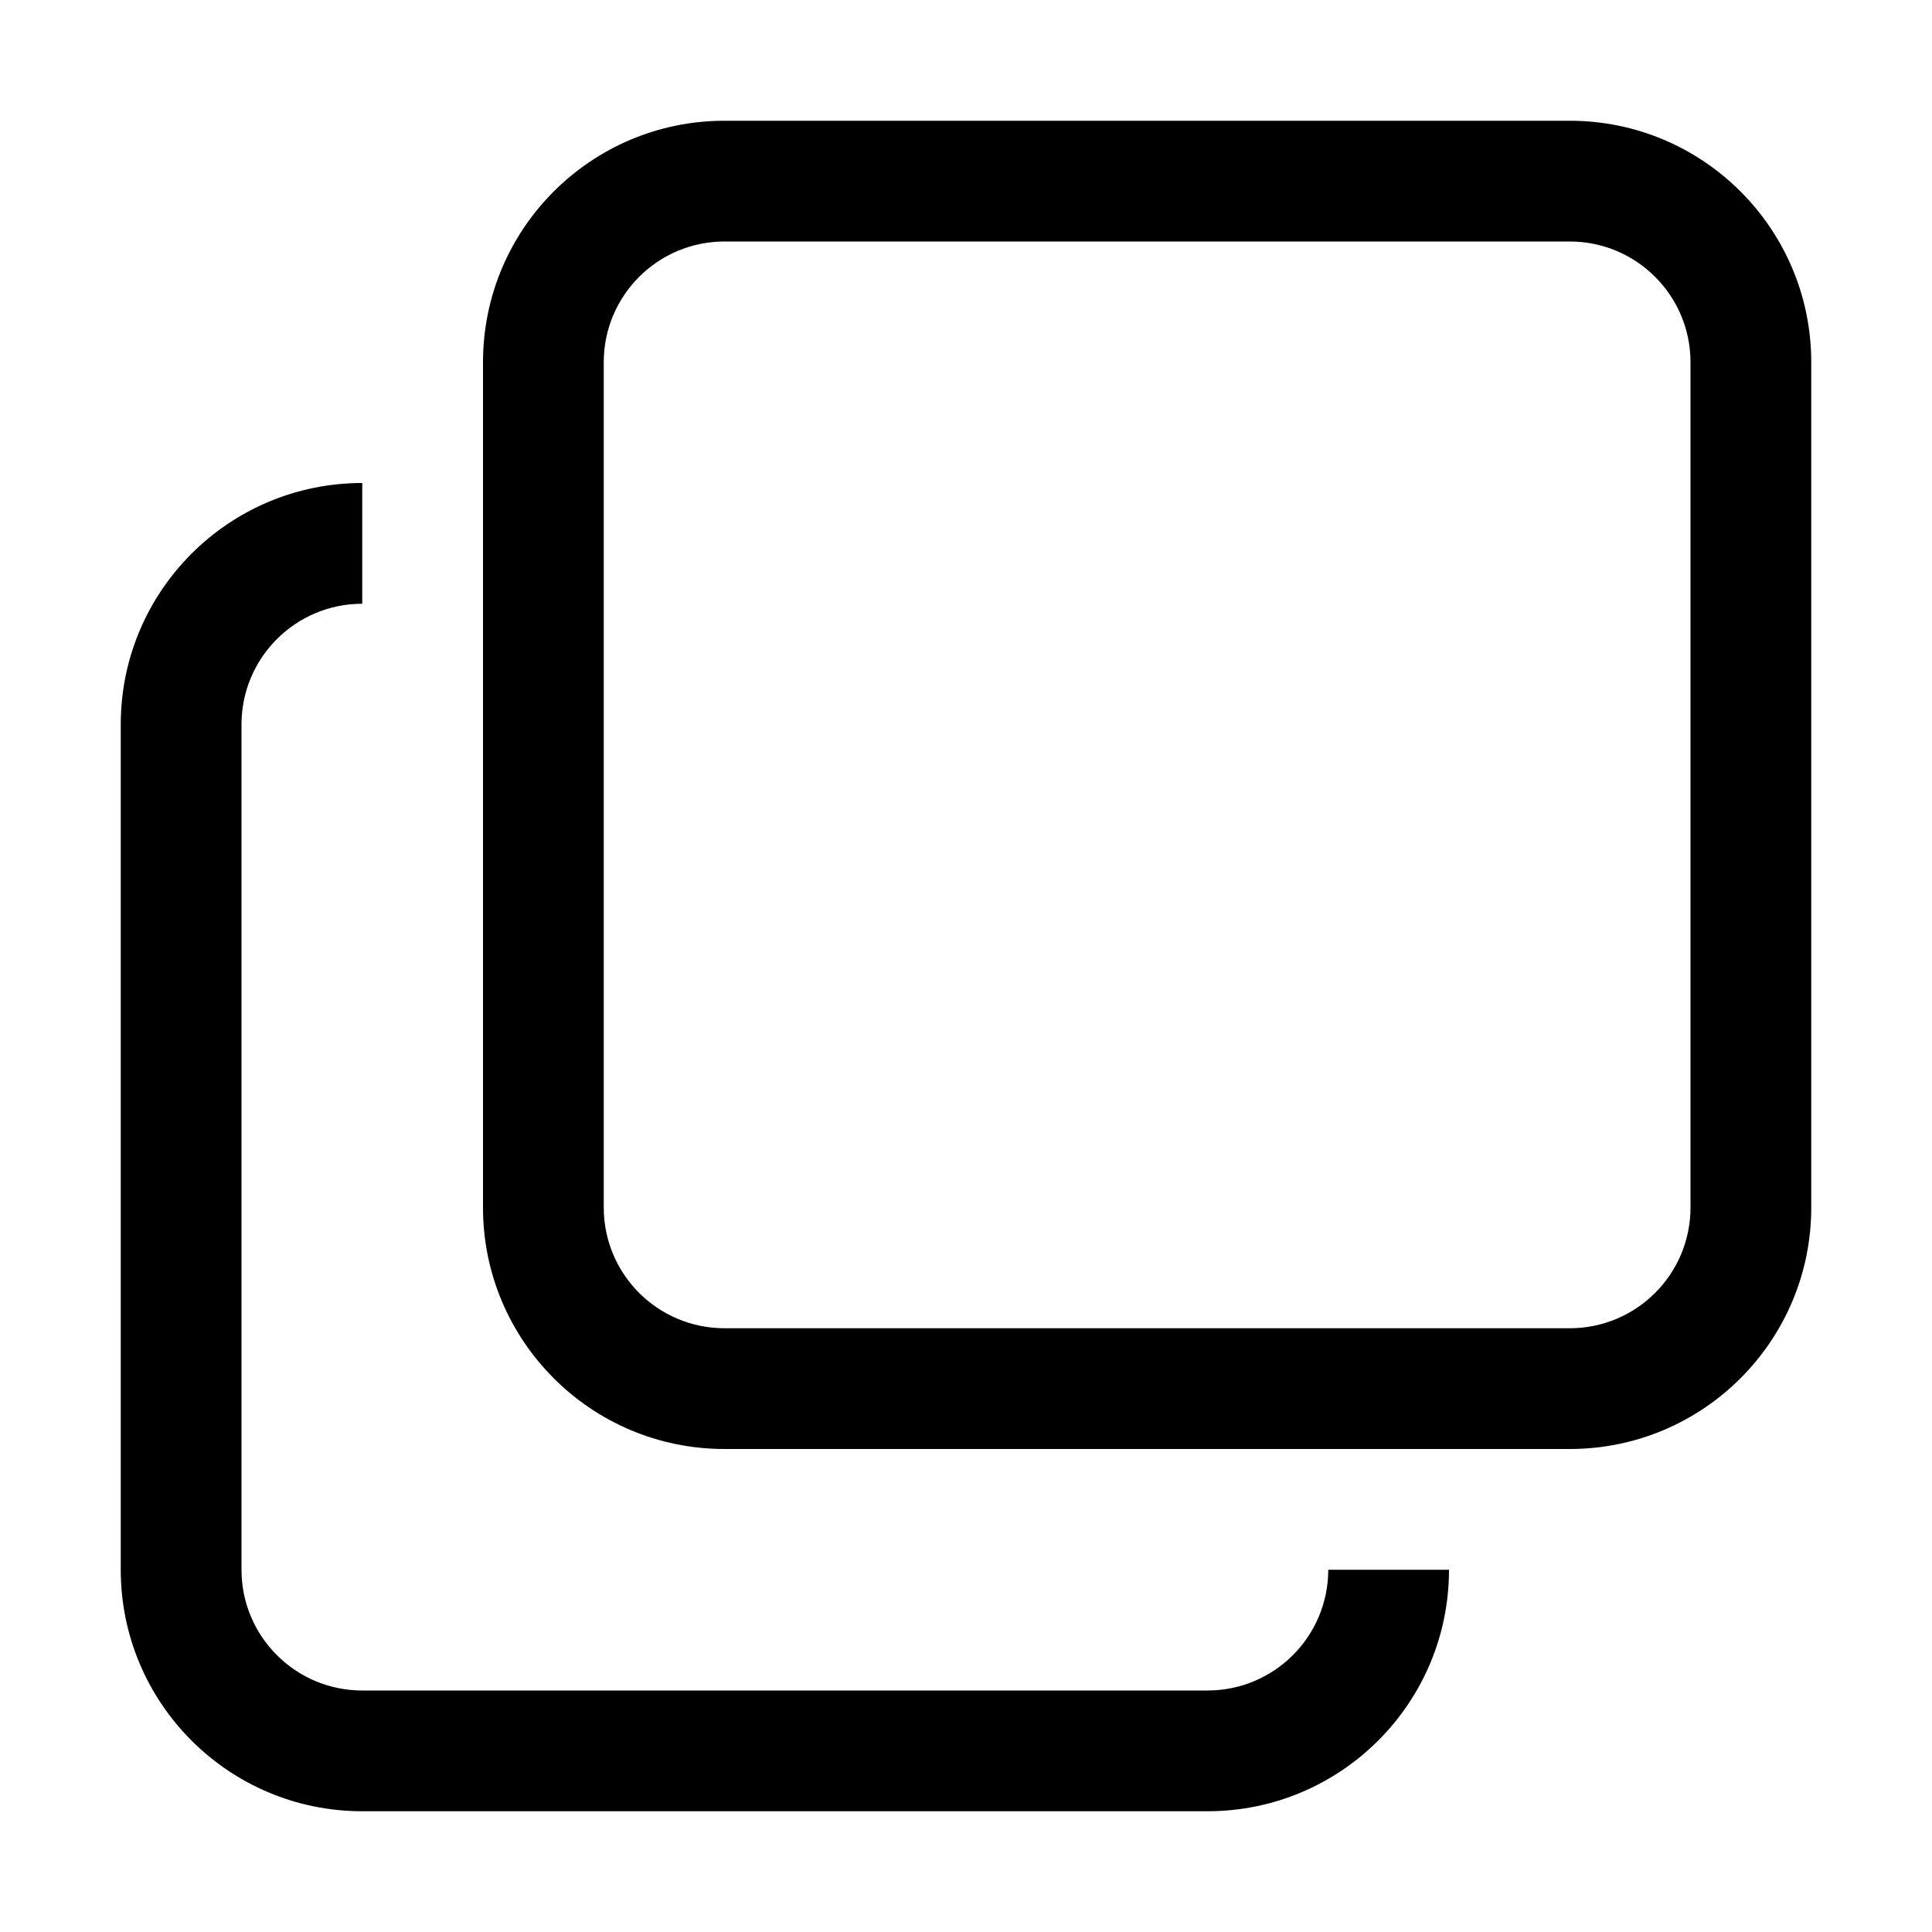
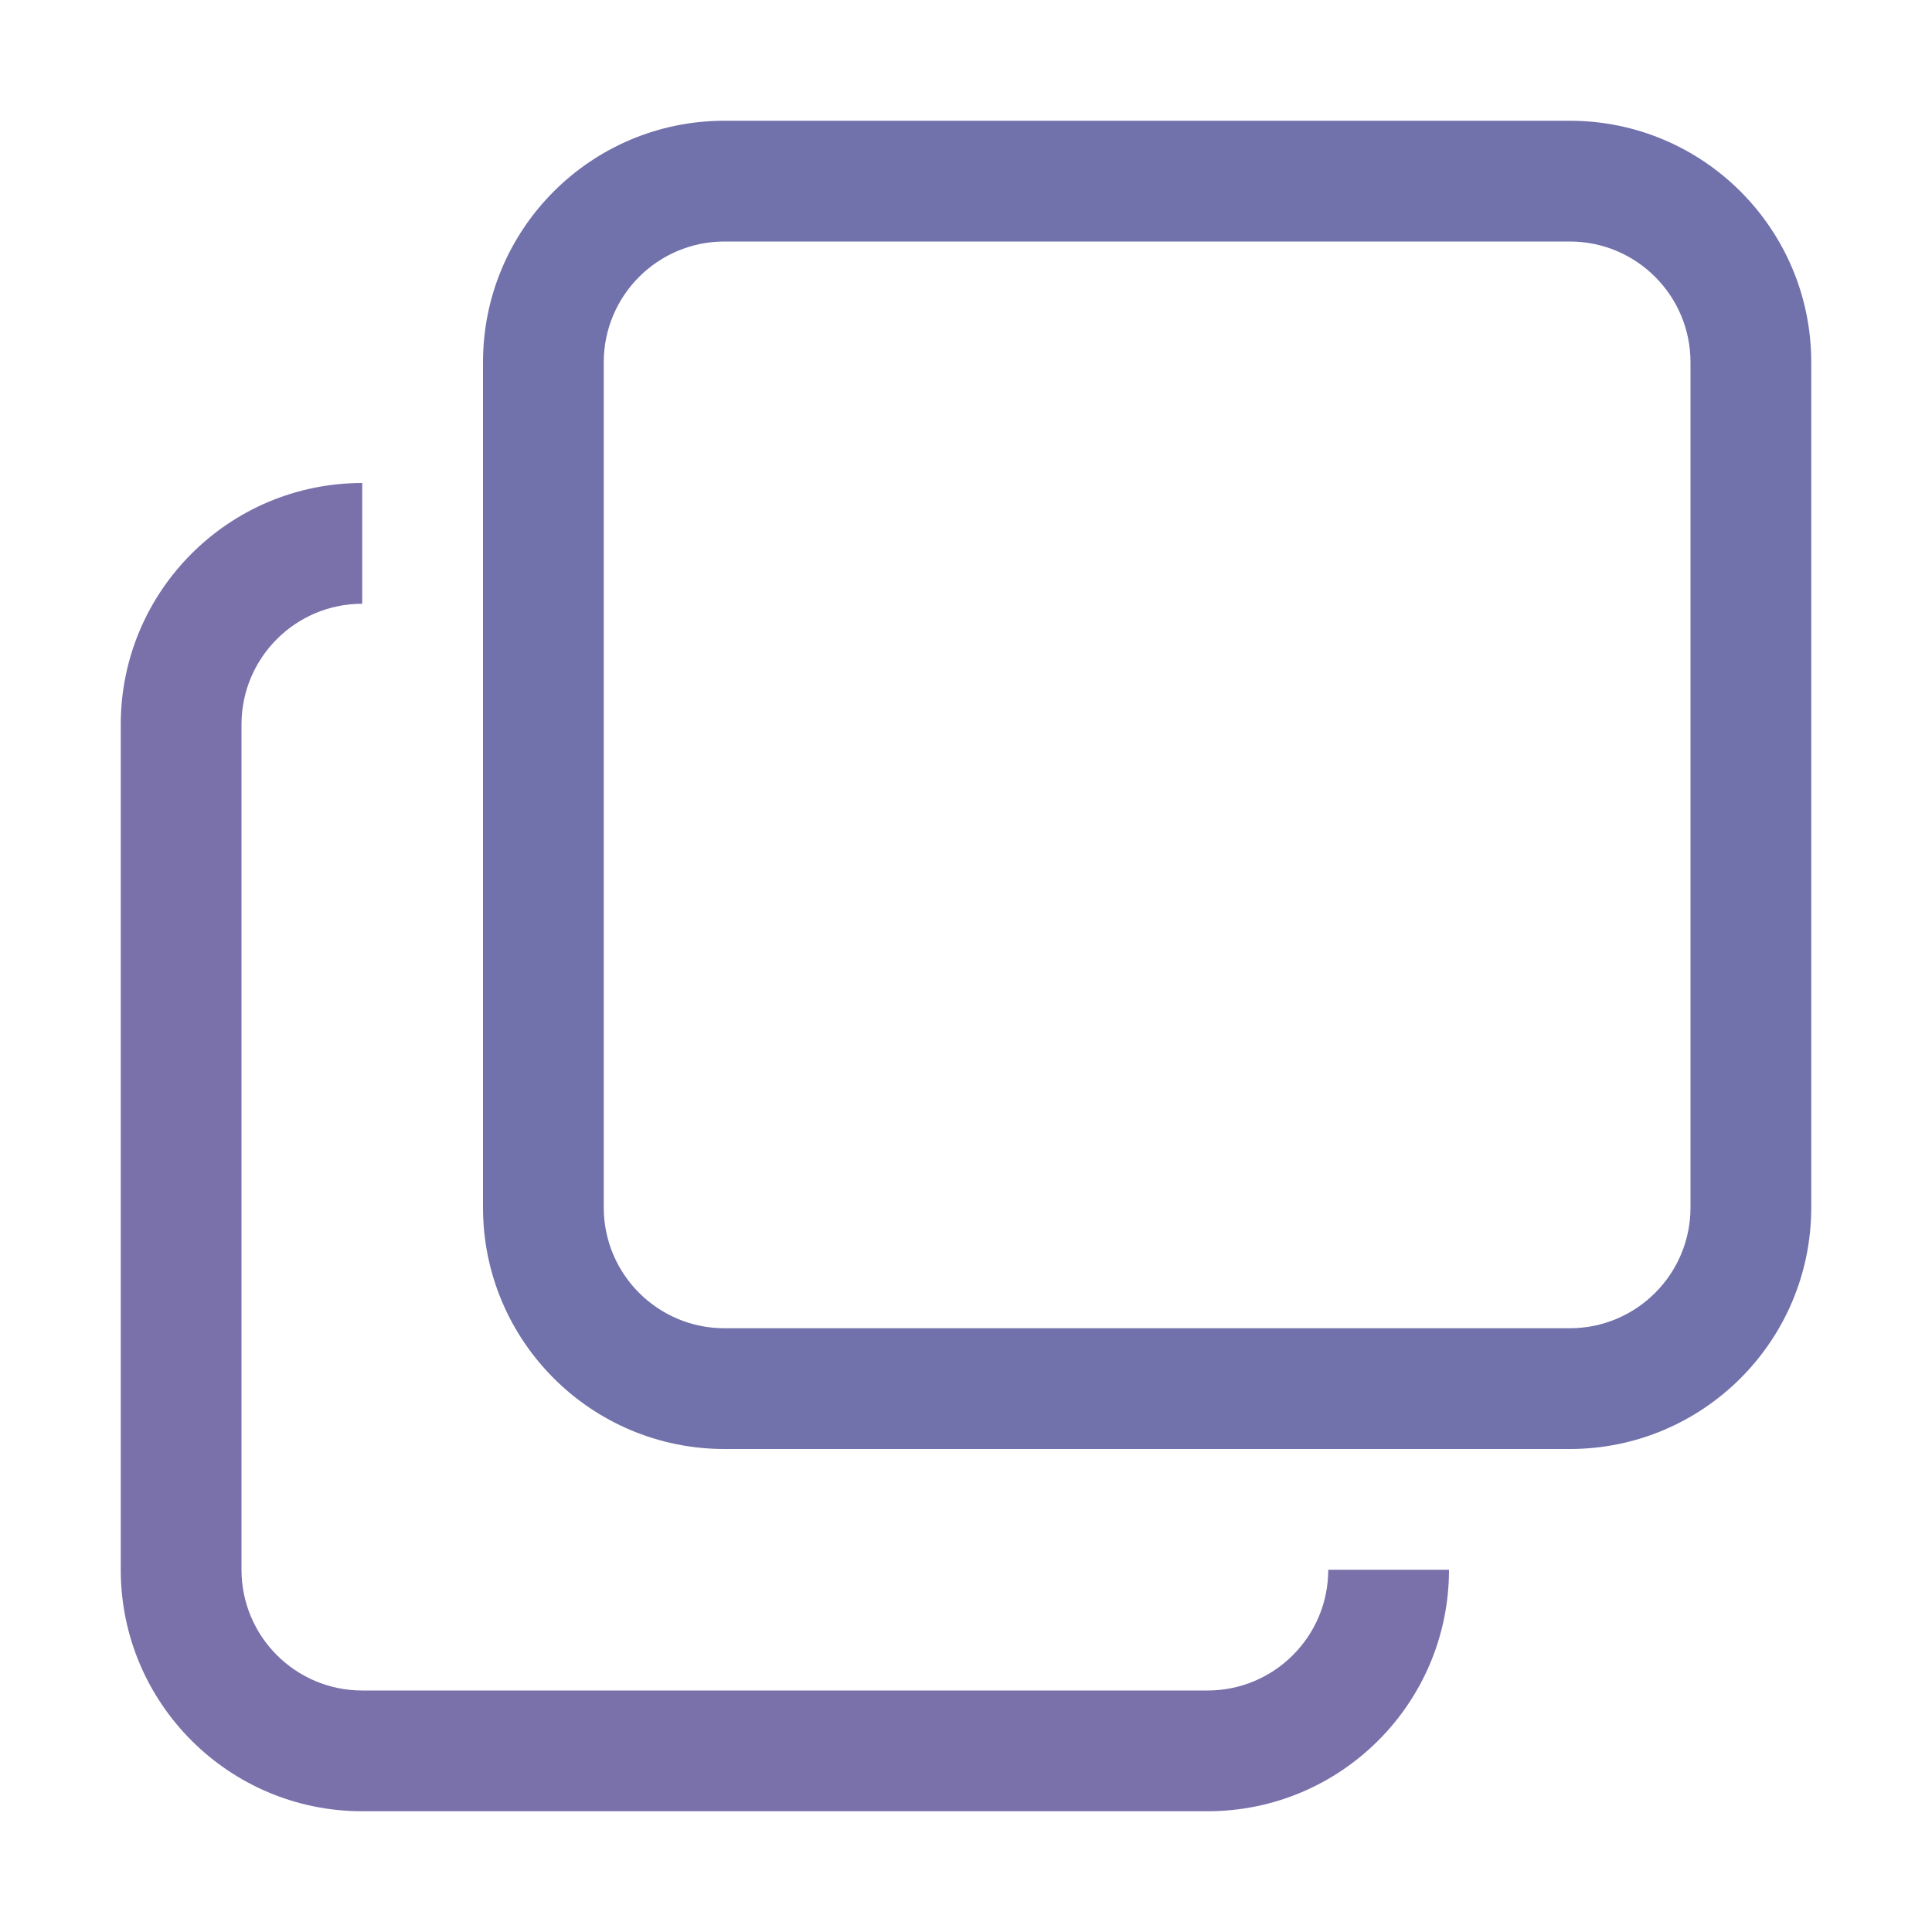
<svg xmlns="http://www.w3.org/2000/svg" width="800px" height="800px" viewBox="0 0 1024 1024">
-   <path fill="#000000" d="M768 832a128 128 0 0 1-128 128H192A128 128 0 0 1 64 832V384a128 128 0 0 1 128-128v64a64 64 0 0 0-64 64v448a64 64 0 0 0 64 64h448a64 64 0 0 0 64-64h64z" />
-   <path fill="#000000" d="M384 128a64 64 0 0 0-64 64v448a64 64 0 0 0 64 64h448a64 64 0 0 0 64-64V192a64 64 0 0 0-64-64H384zm0-64h448a128 128 0 0 1 128 128v448a128 128 0 0 1-128 128H384a128 128 0 0 1-128-128V192A128 128 0 0 1 384 64z" />
+   <path fill="#7a71ab" d="M768 832a128 128 0 0 1-128 128H192A128 128 0 0 1 64 832V384a128 128 0 0 1 128-128v64a64 64 0 0 0-64 64v448a64 64 0 0 0 64 64h448a64 64 0 0 0 64-64h64z" />
+   <path fill="#7171ab" d="M384 128a64 64 0 0 0-64 64v448a64 64 0 0 0 64 64h448a64 64 0 0 0 64-64V192a64 64 0 0 0-64-64H384zm0-64h448a128 128 0 0 1 128 128v448a128 128 0 0 1-128 128H384a128 128 0 0 1-128-128V192A128 128 0 0 1 384 64z" />
</svg>
